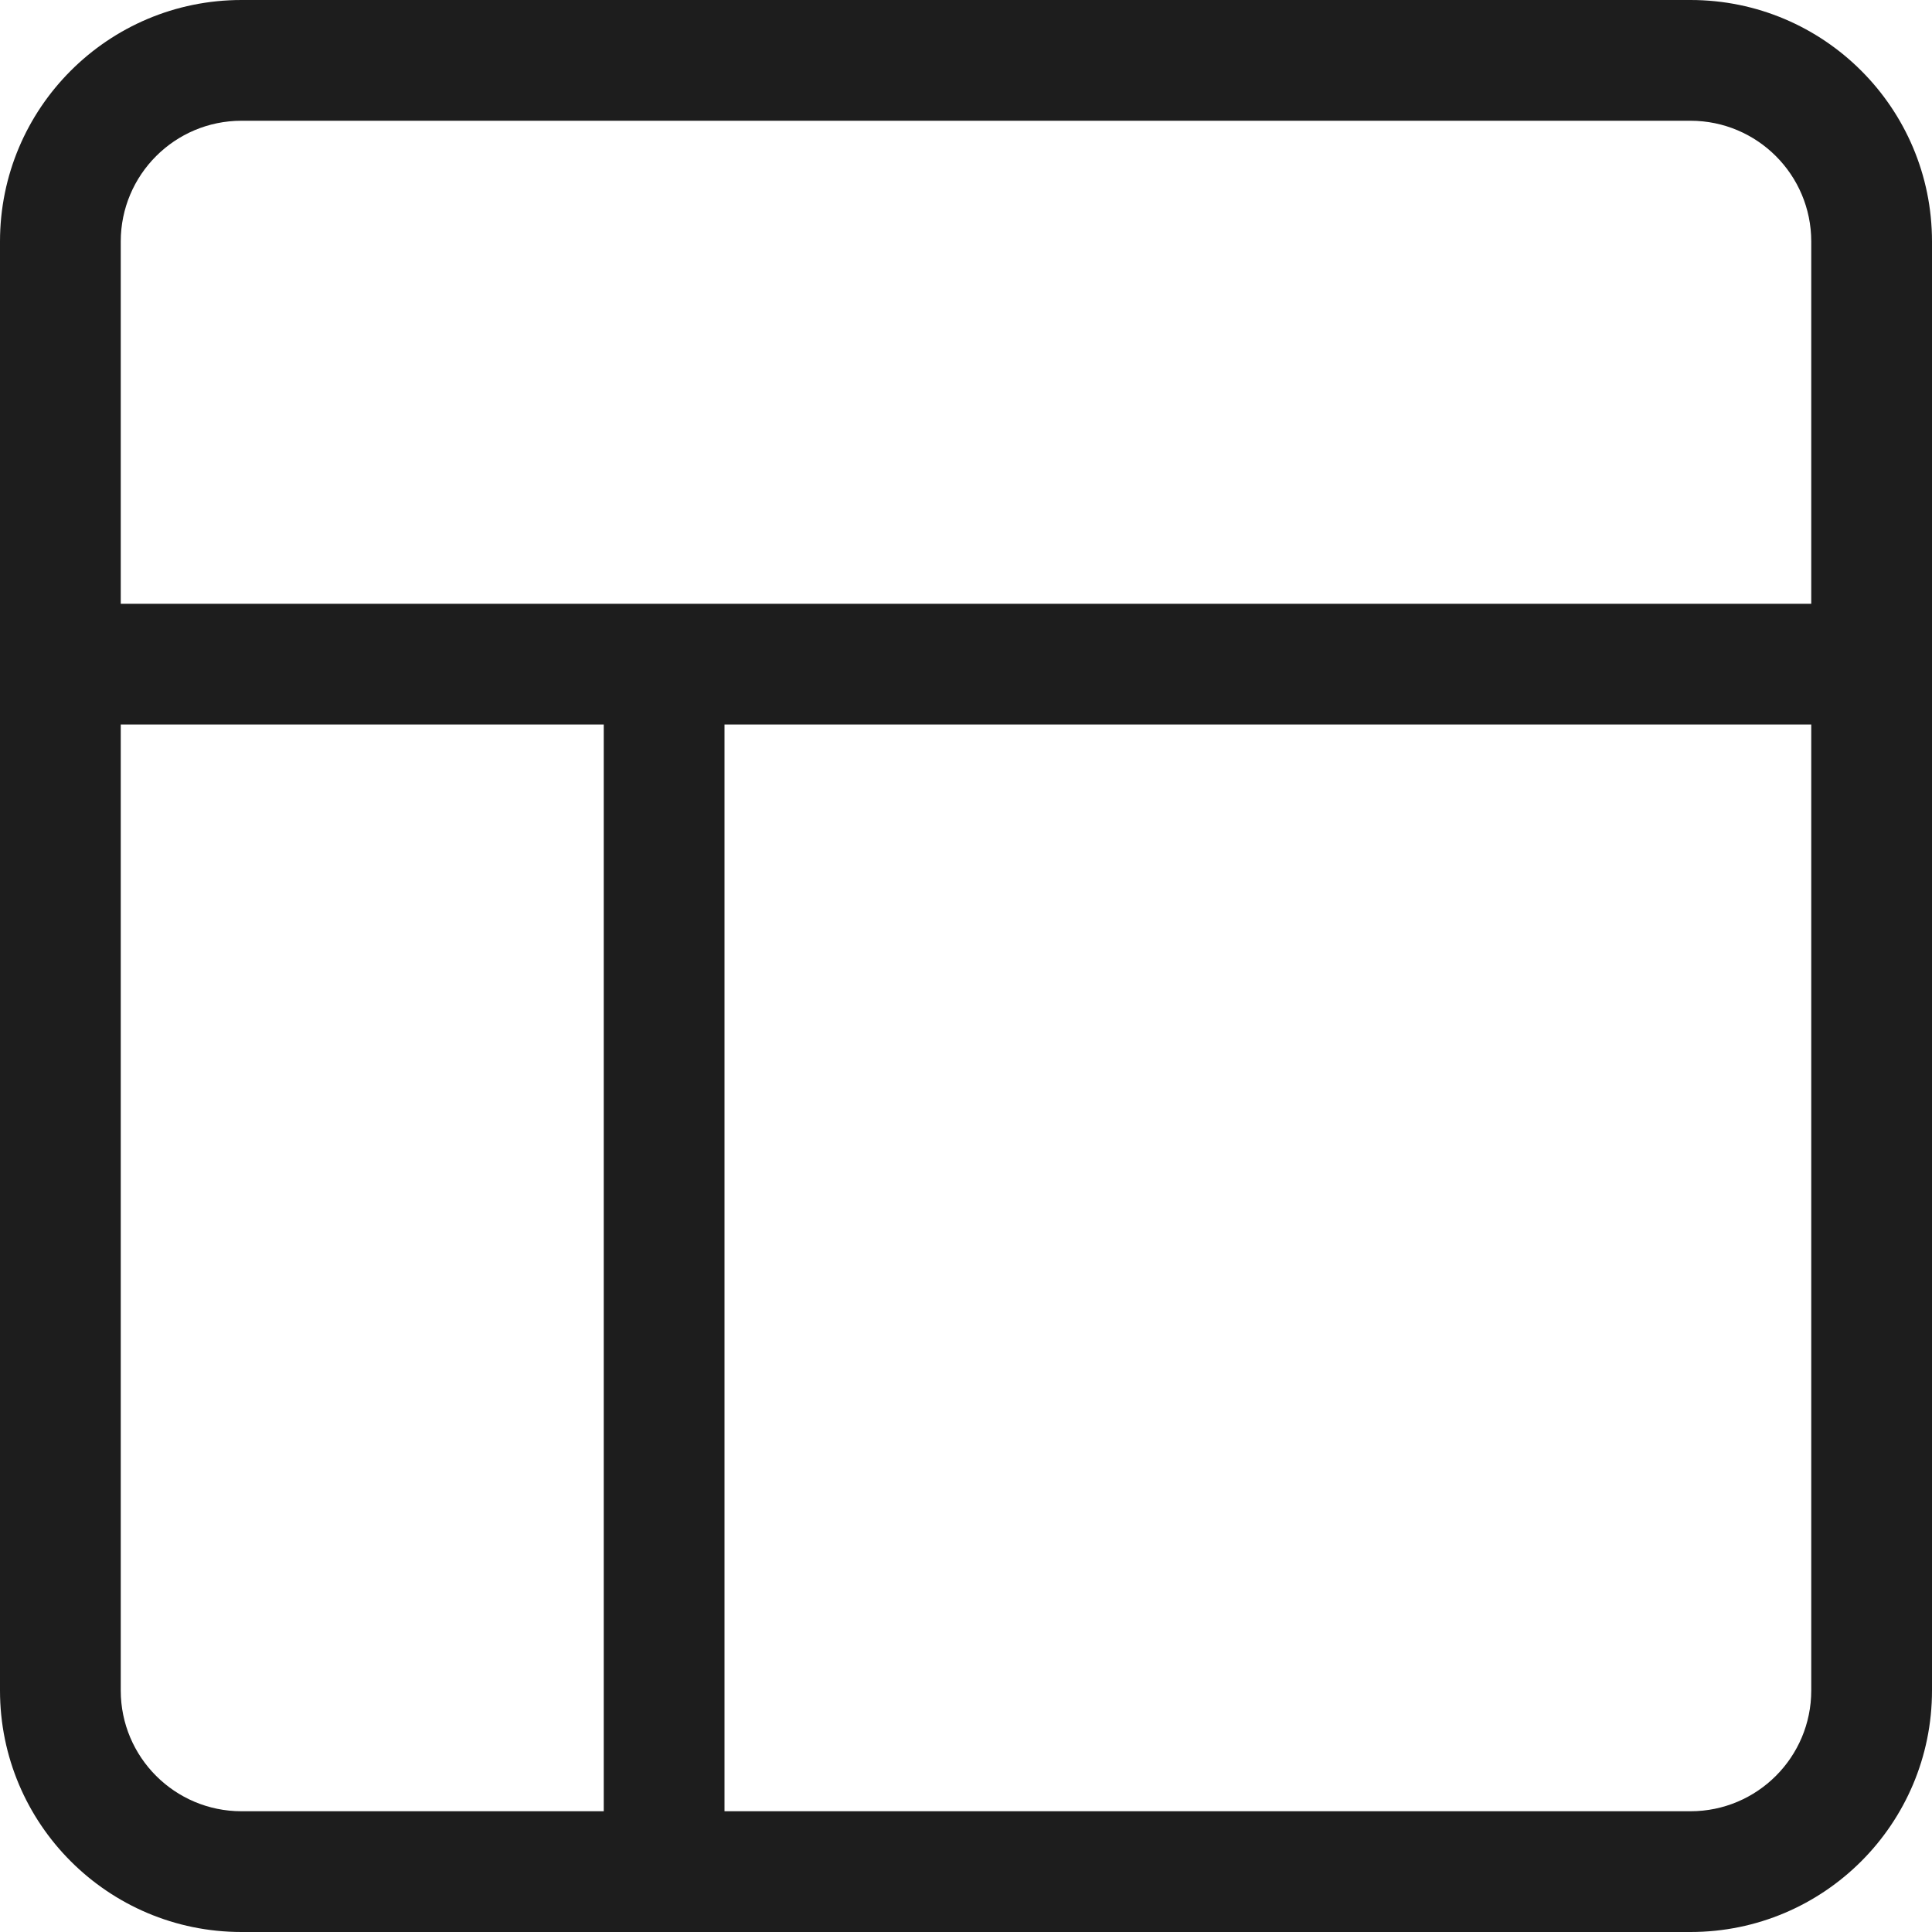
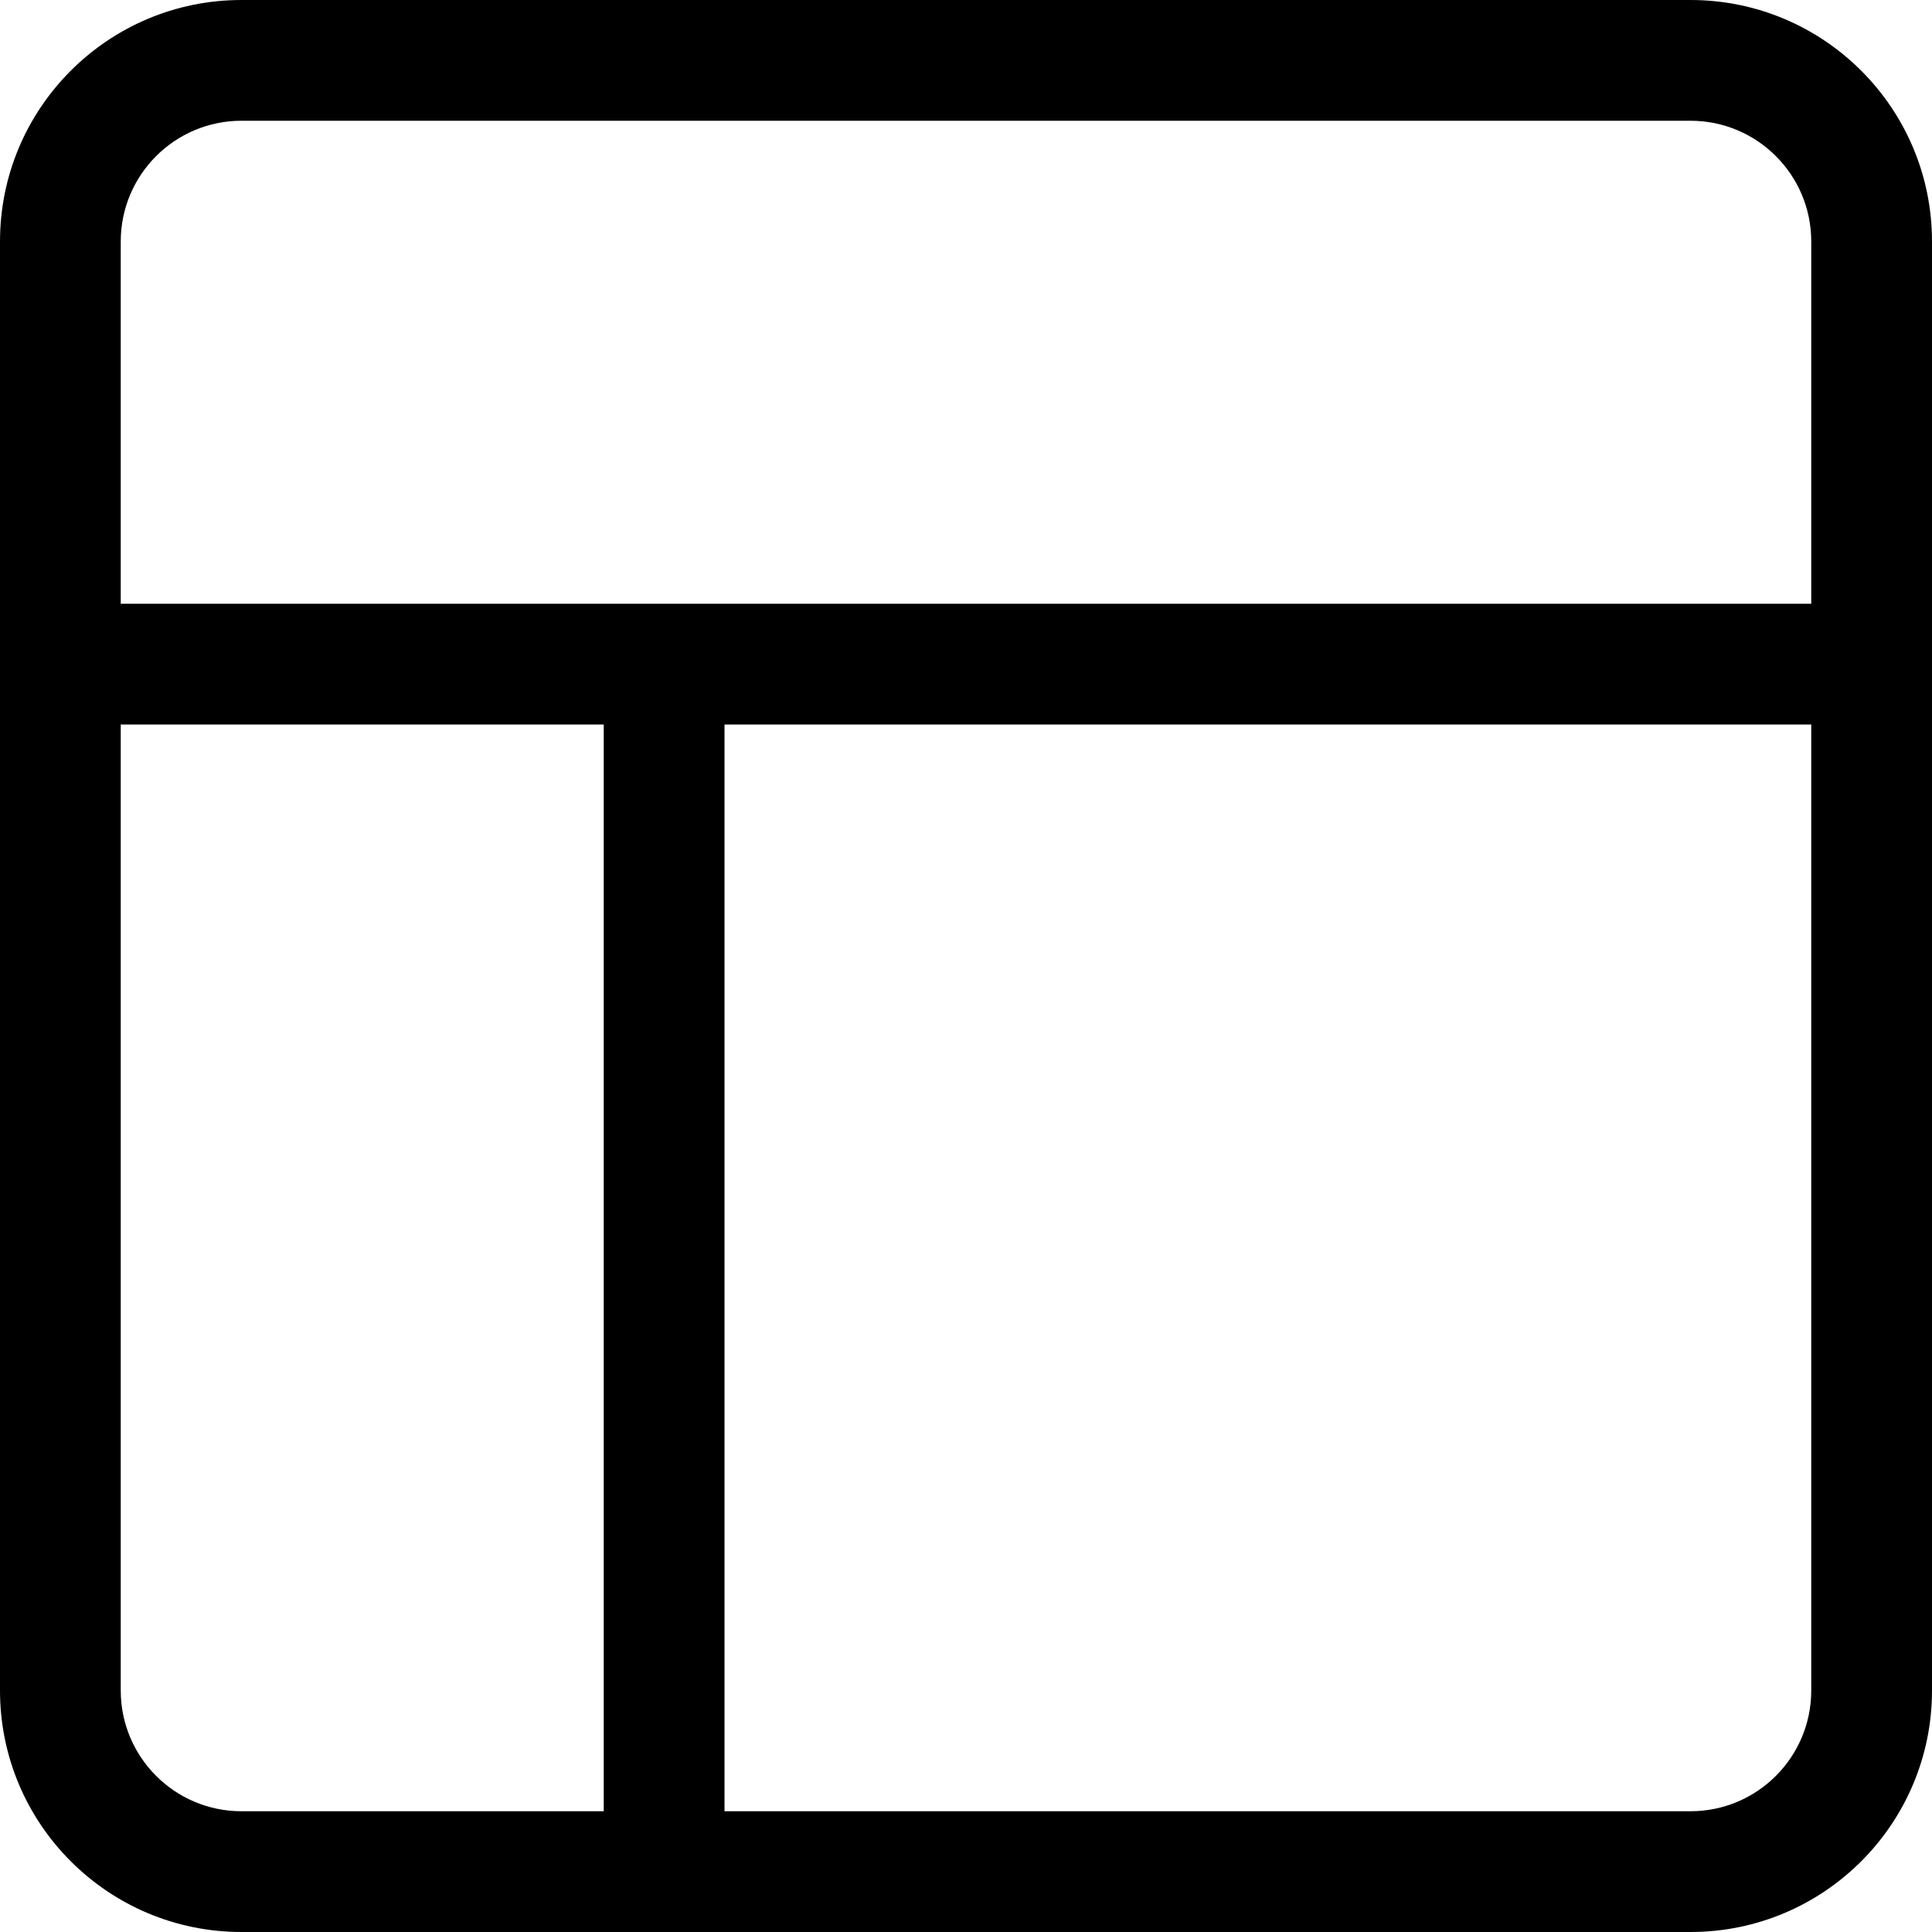
- <svg xmlns="http://www.w3.org/2000/svg" width="16" height="16" fill="none" viewBox="0 0 16 16">
-   <path fill="#1D1D1D" fill-rule="evenodd" d="M2 1a1 1 0 0 0-1 1v3h14V2a1 1 0 0 0-1-1H2Zm14 1a2 2 0 0 0-2-2H2a2 2 0 0 0-2 2v12a2 2 0 0 0 2 2h12a2 2 0 0 0 2-2V2Zm-1 4H6v9h8a1 1 0 0 0 1-1V6ZM5 15V6H1v8a1 1 0 0 0 1 1h3Z" clip-rule="evenodd" />
+ <svg xmlns="http://www.w3.org/2000/svg" width="16" height="16" fill="currentColor">
+   <path fill-rule="evenodd" d="M2 1a1 1 0 0 0-1 1v3h14V2a1 1 0 0 0-1-1H2Zm14 1a2 2 0 0 0-2-2H2a2 2 0 0 0-2 2v12a2 2 0 0 0 2 2h12a2 2 0 0 0 2-2V2Zm-1 4H6v9h8a1 1 0 0 0 1-1V6ZM5 15V6H1v8a1 1 0 0 0 1 1h3Z" clip-rule="evenodd" />
</svg>
